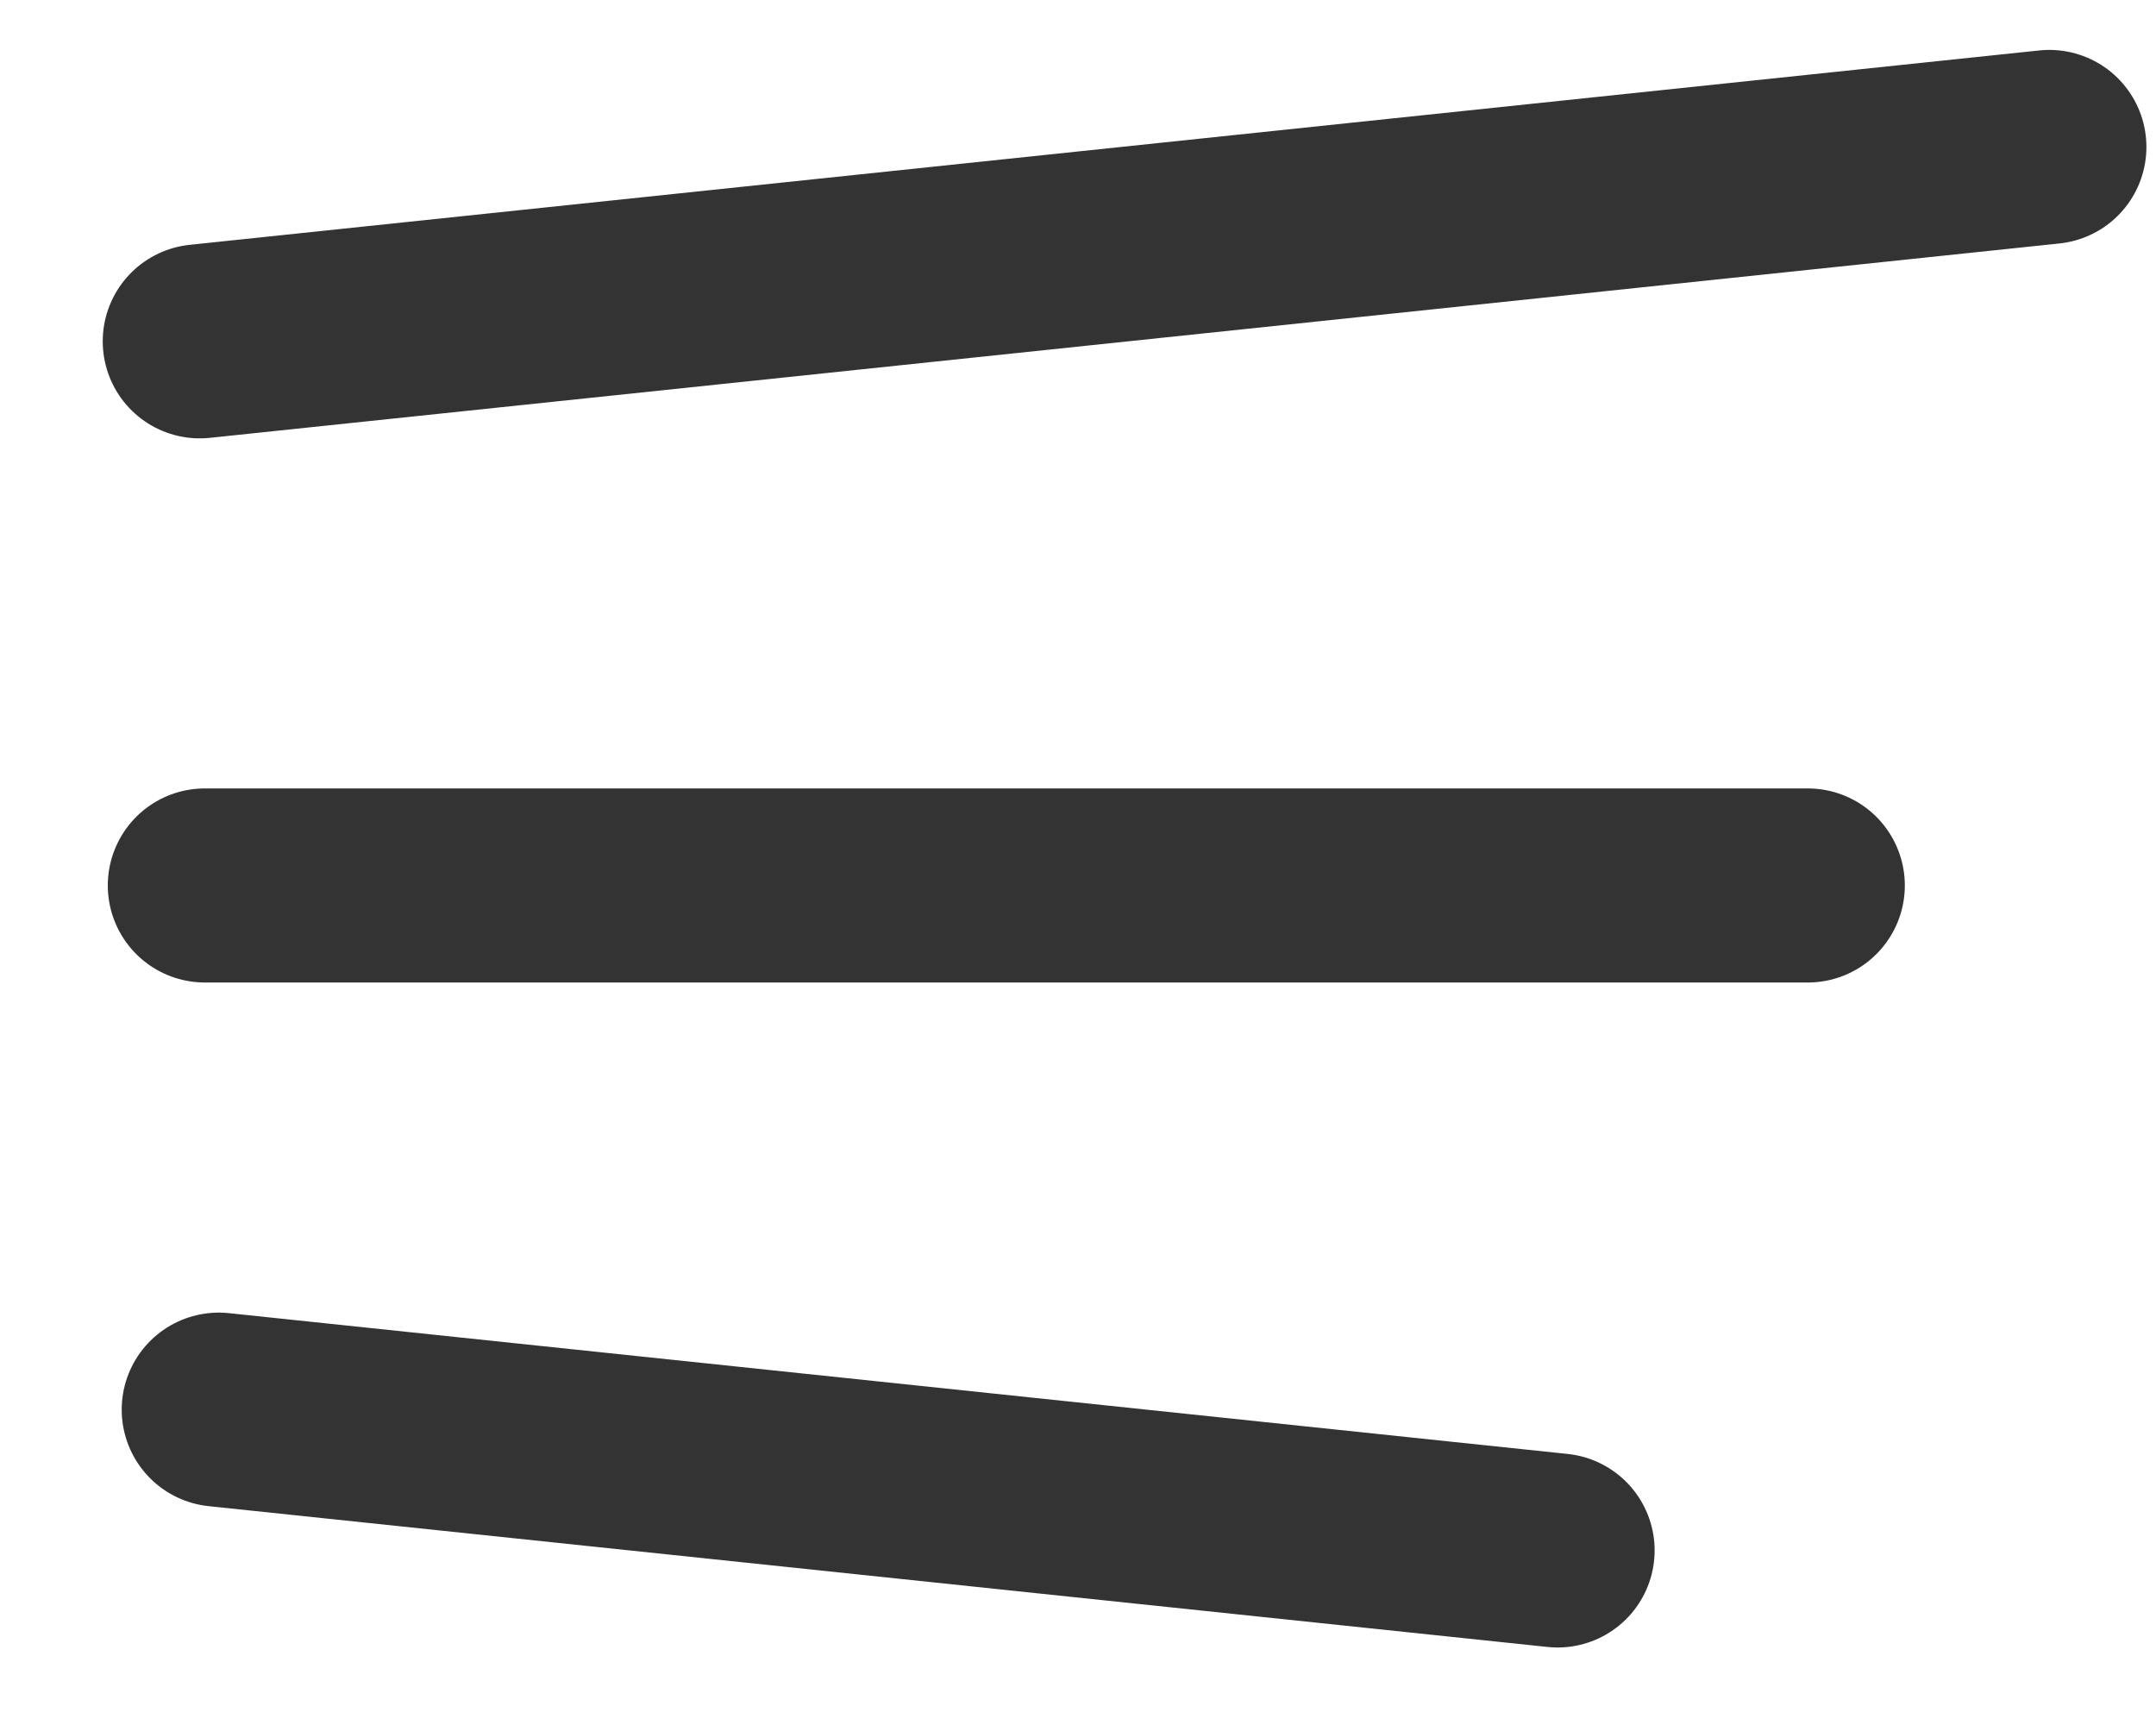
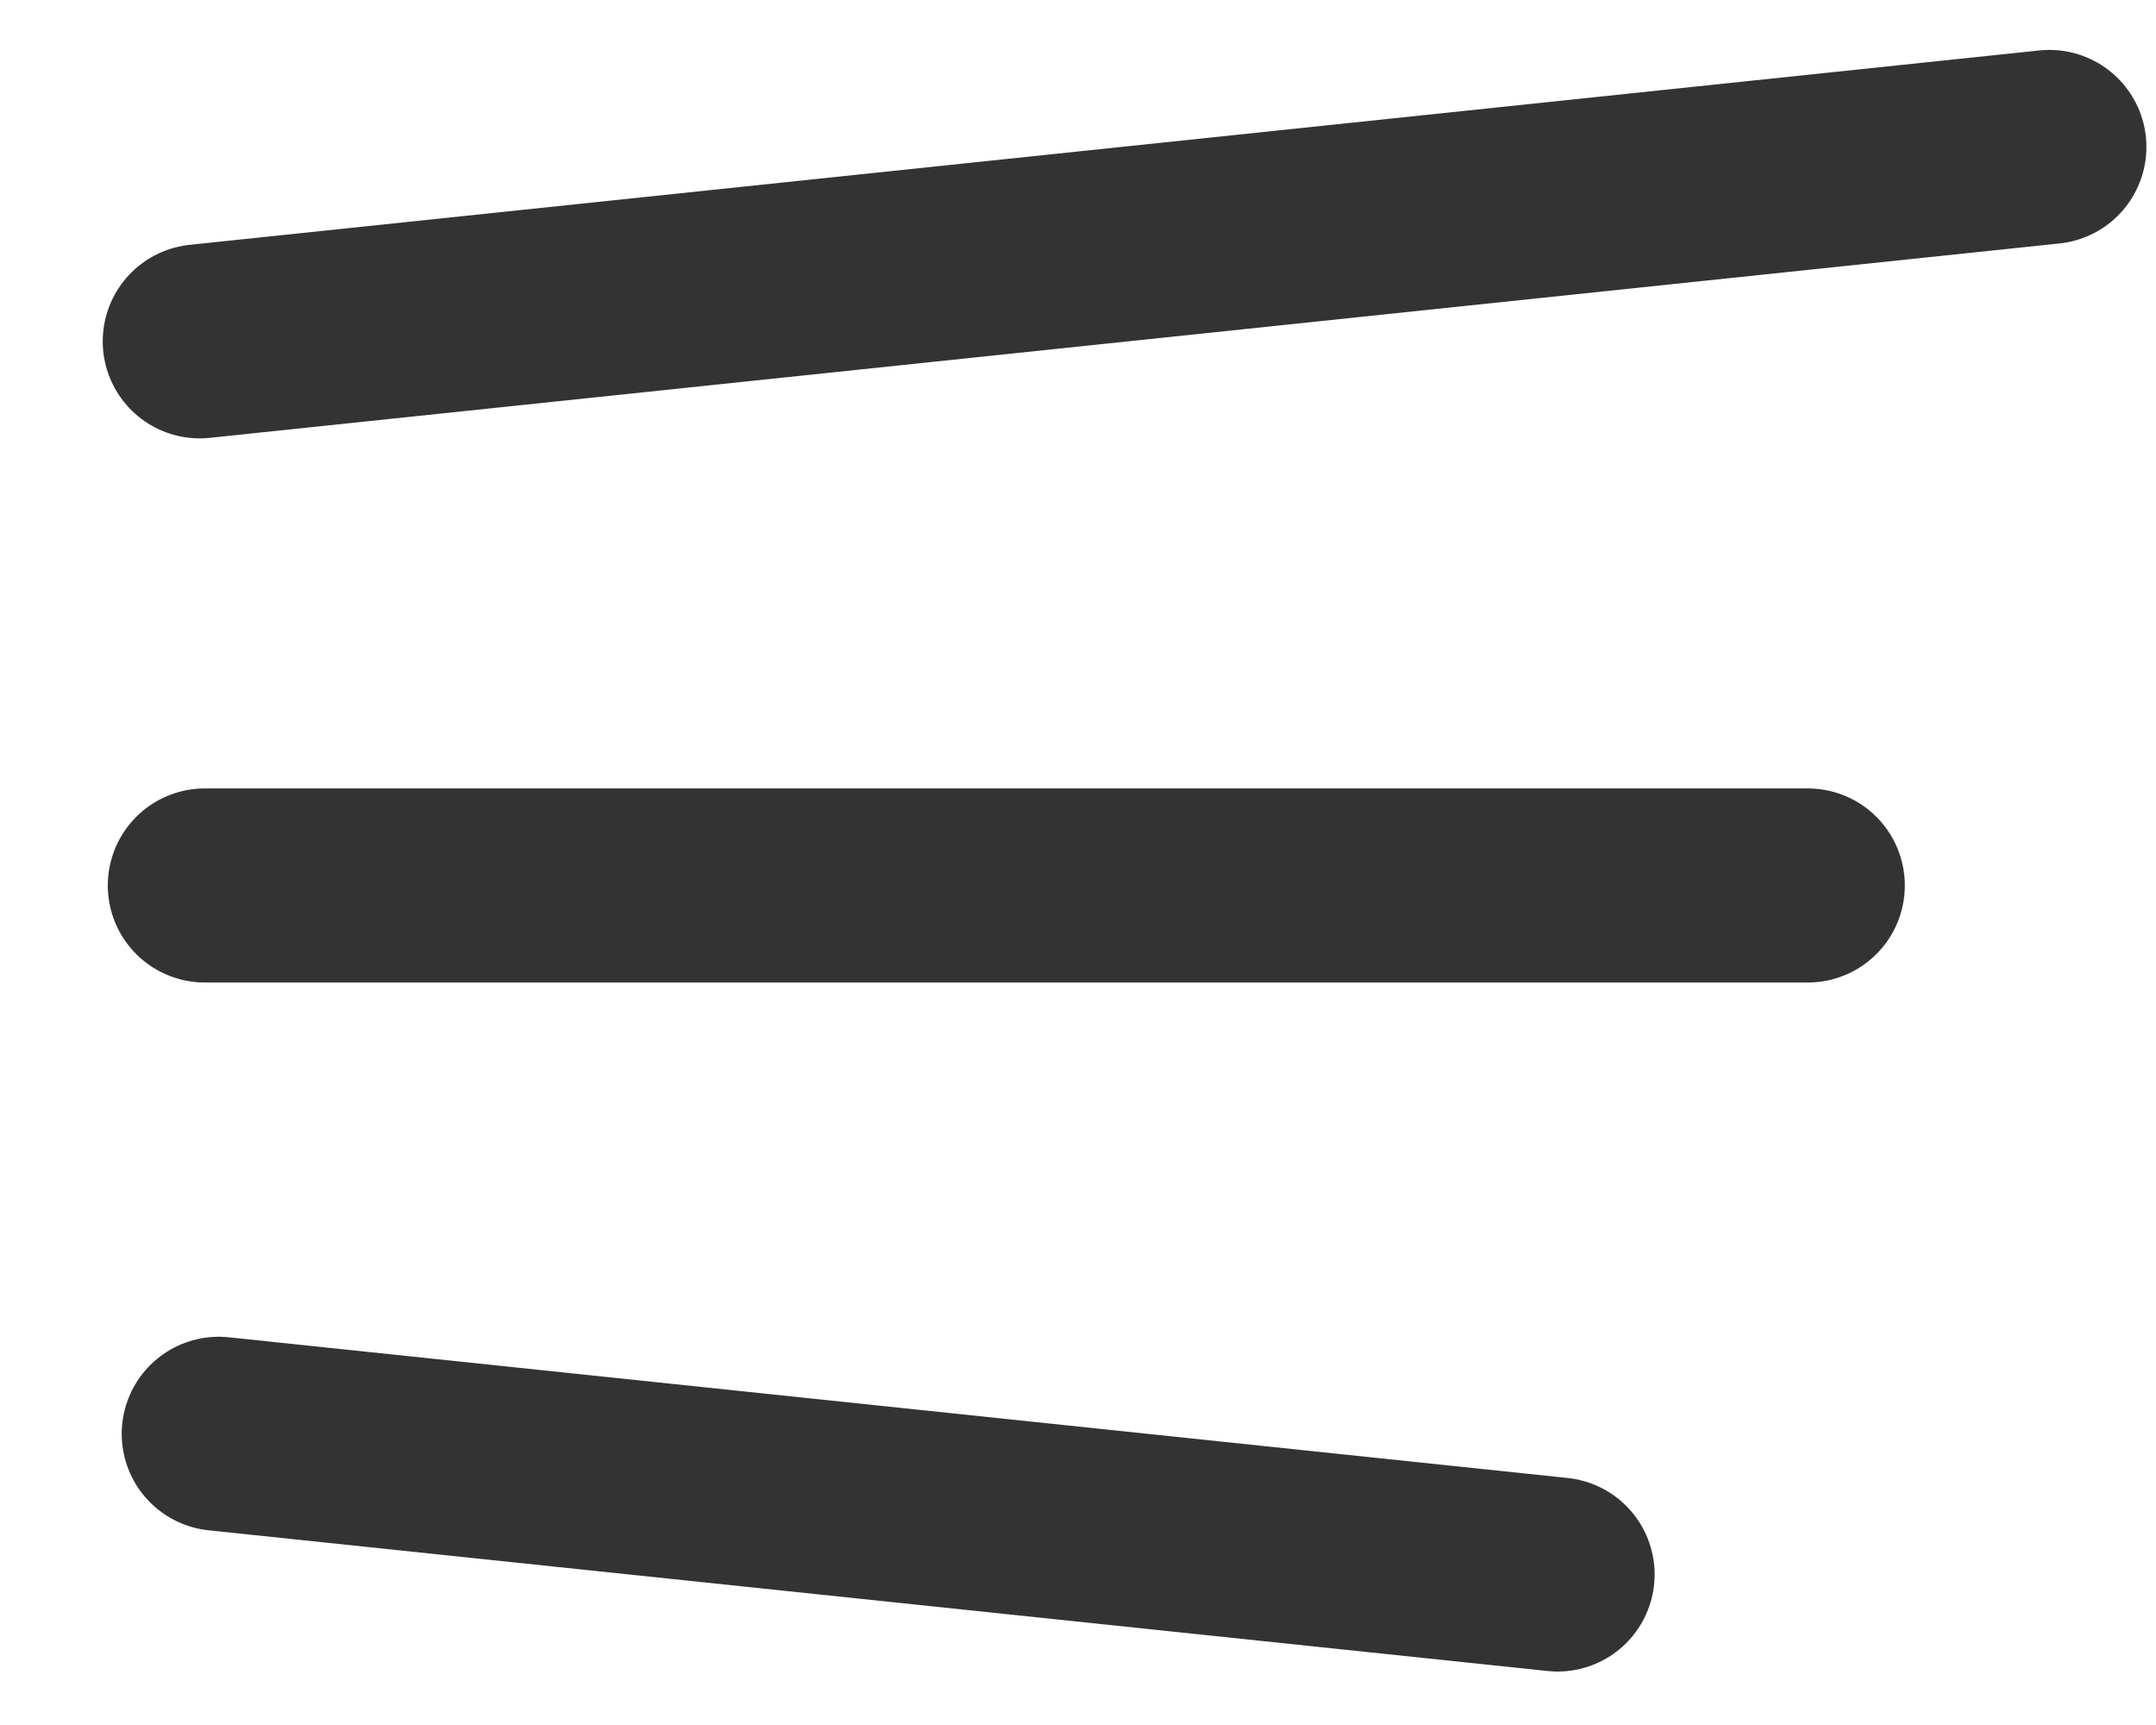
<svg xmlns="http://www.w3.org/2000/svg" width="20" height="16" viewBox="0 0 20 16" fill="none">
  <line x1="1.853" y1="3.166" x2="19.011" y2="1.363" stroke="#333333" stroke-width="1.8" stroke-linecap="round" />
  <line x1="1.9" y1="8.213" x2="16.77" y2="8.213" stroke="#333333" stroke-width="1.8" stroke-linecap="round" />
-   <line x1="2.029" y1="13.075" x2="14.449" y2="14.381" stroke="#333333" stroke-width="1.8" stroke-linecap="round" />
+   <line x1="2.029" y1="13.299" x2="14.449" y2="14.604" stroke="#333333" stroke-width="1.8" stroke-linecap="round" />
</svg>
